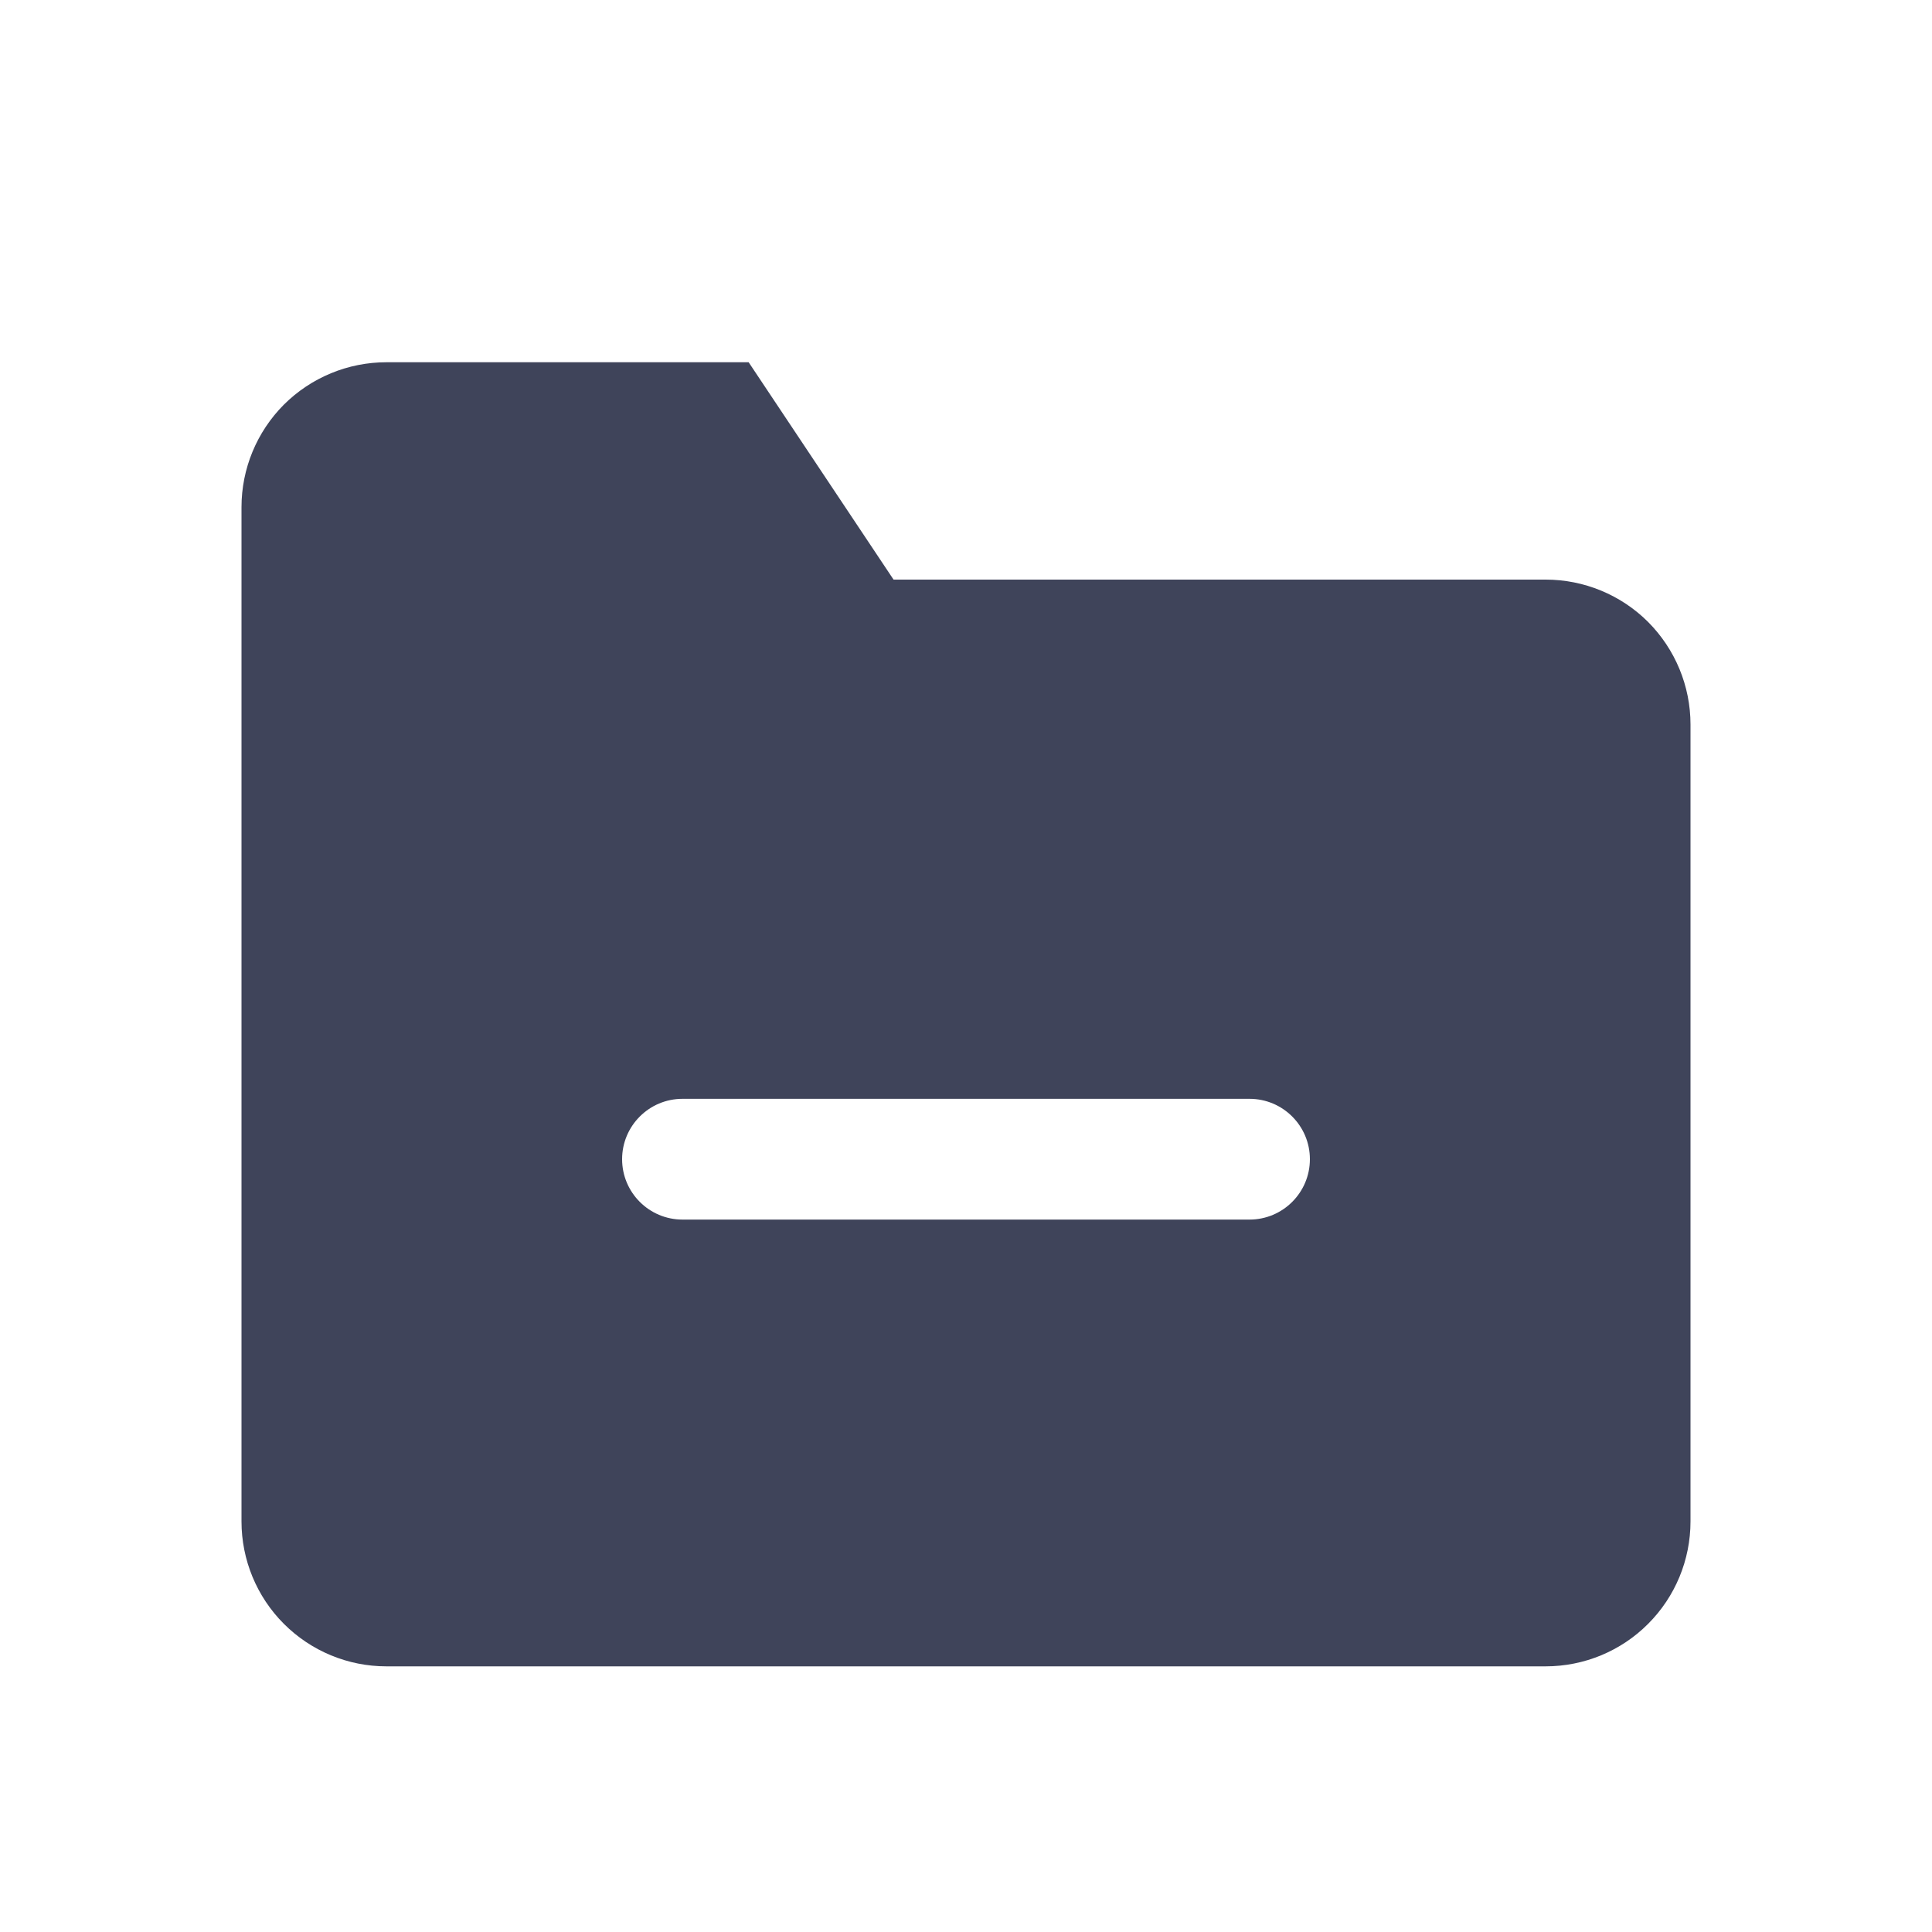
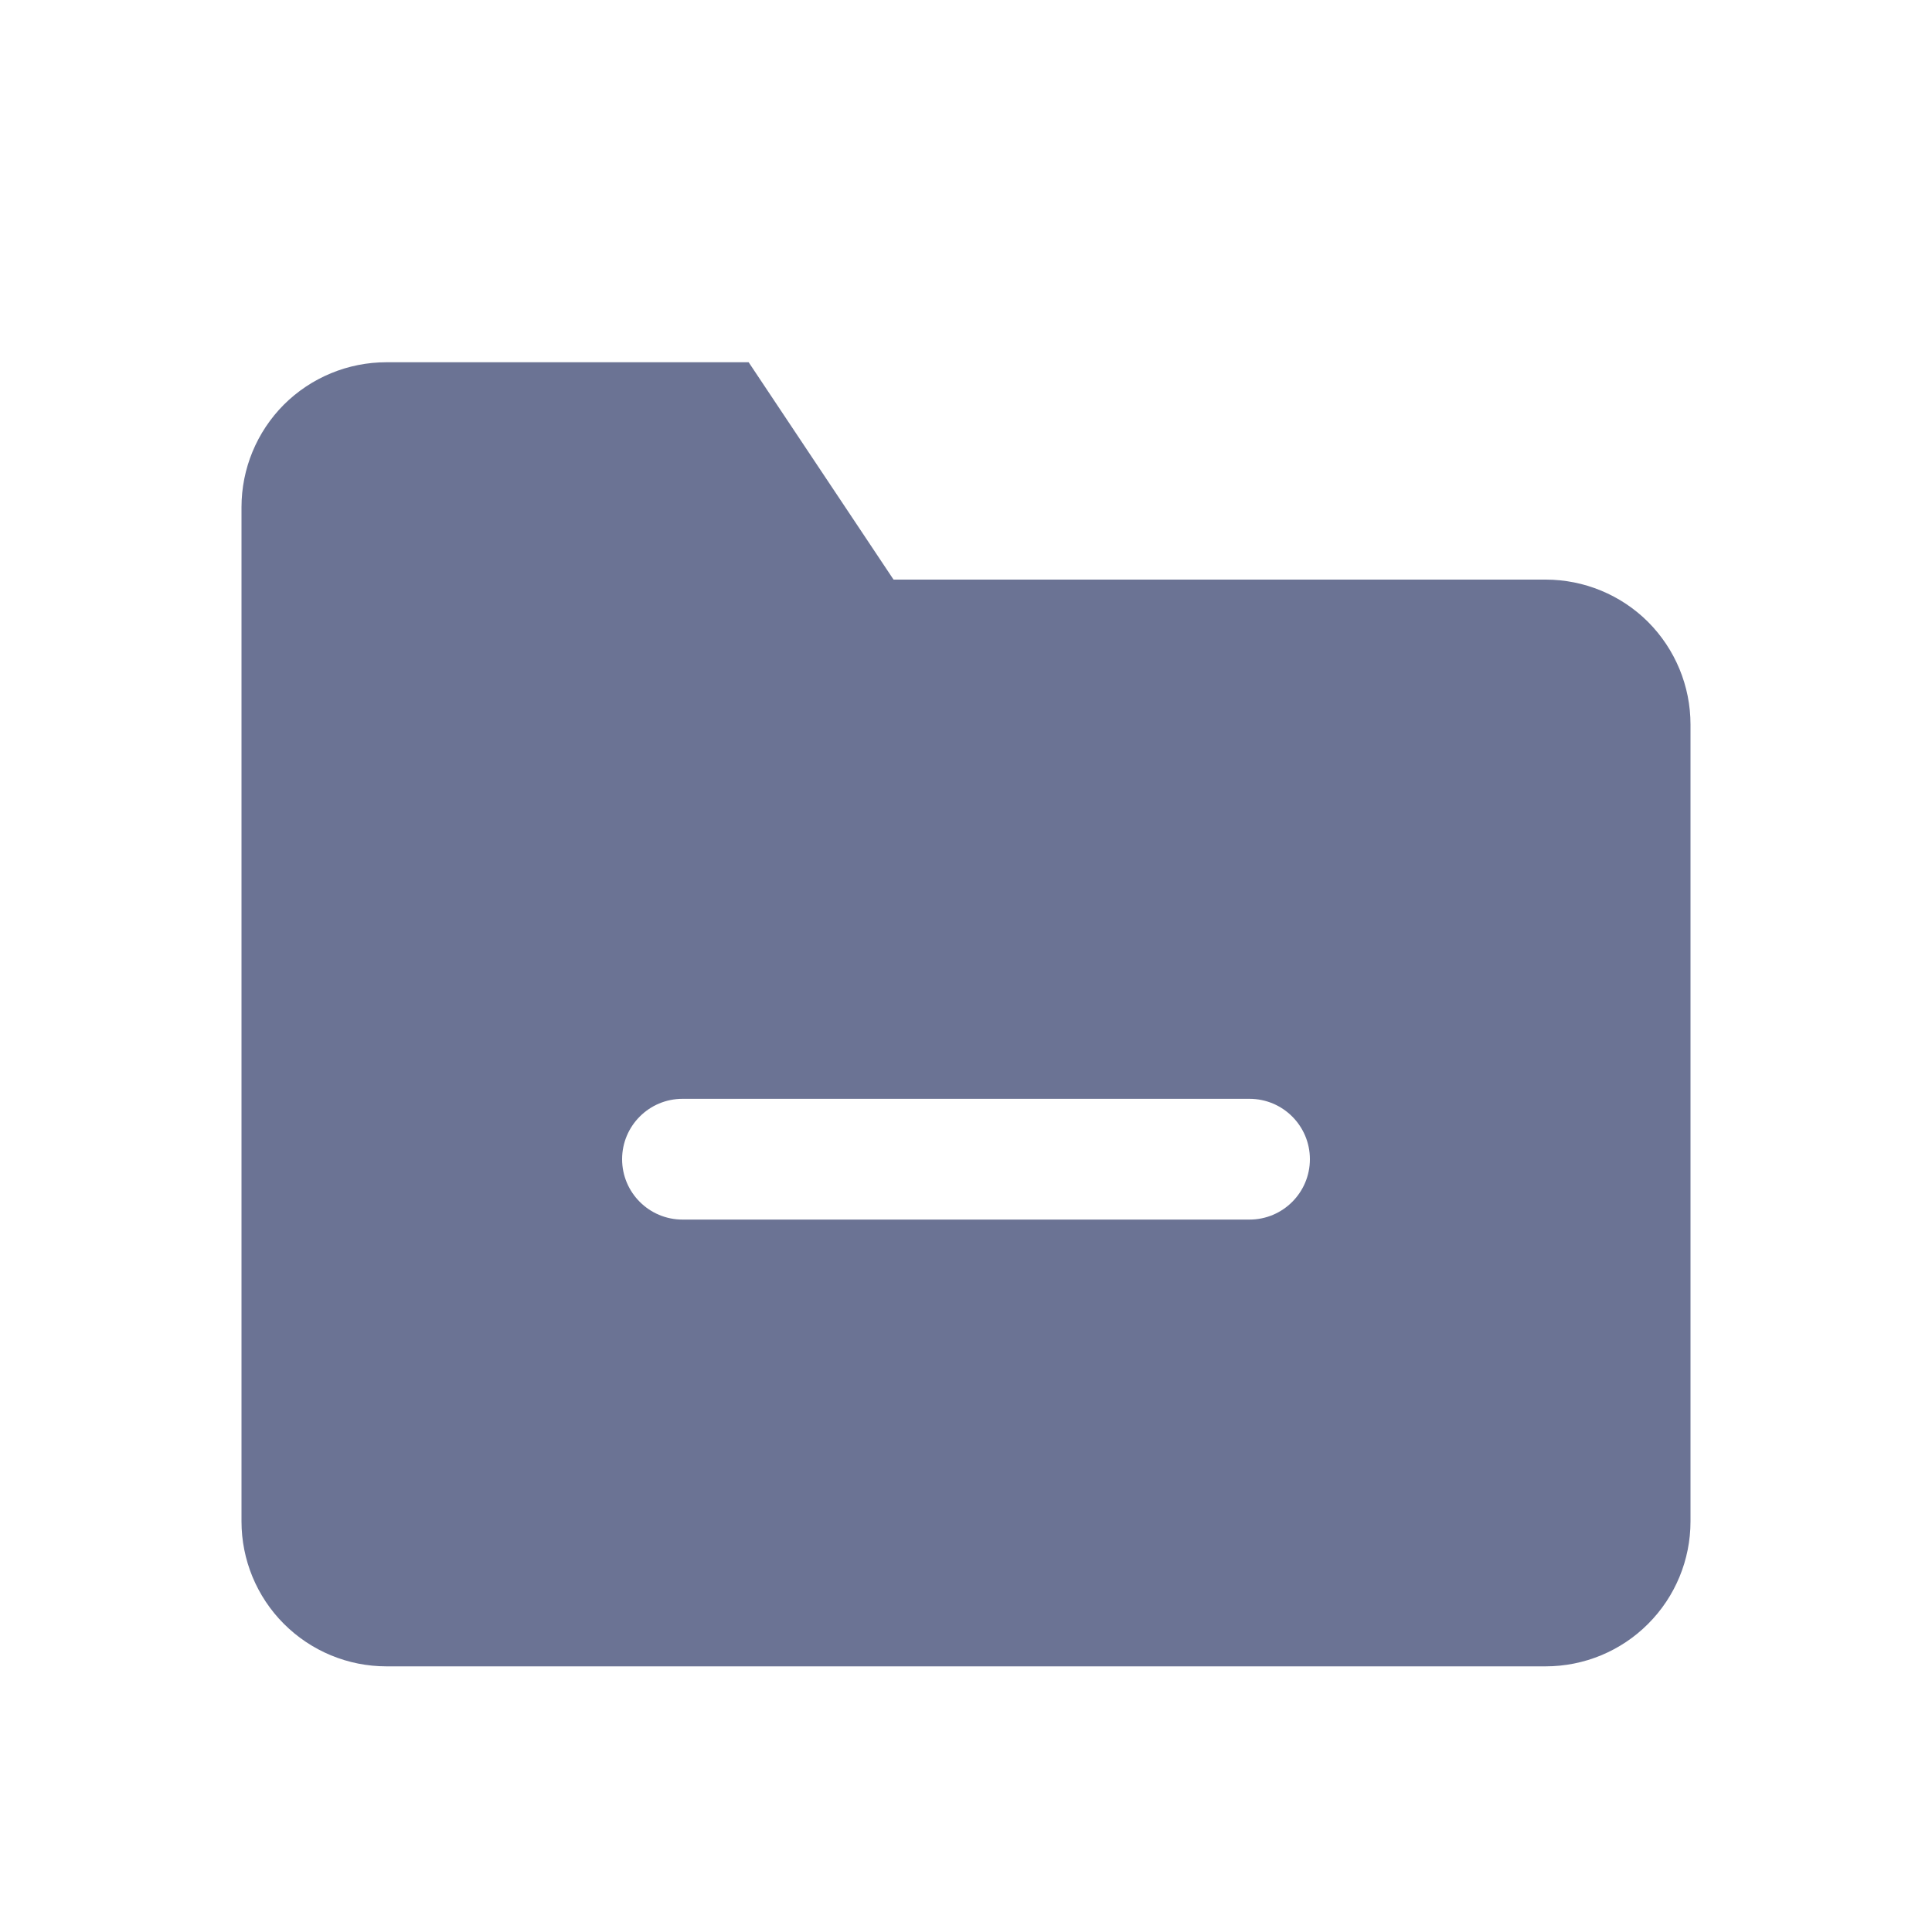
<svg xmlns="http://www.w3.org/2000/svg" width="16" height="16" viewBox="0 0 16 16" fill="none">
-   <path fill-rule="evenodd" clip-rule="evenodd" d="M13.649 13.448C13.874 13.223 14 12.918 14 12.6V6C14 5.682 13.874 5.377 13.649 5.151C13.424 4.926 13.118 4.8 12.8 4.8H7.4L6.2 3H3.2C2.882 3 2.577 3.126 2.351 3.351C2.126 3.577 2 3.882 2 4.2V12.6C2 12.918 2.126 13.223 2.351 13.448C2.577 13.674 2.882 13.8 3.2 13.8H12.8C13.118 13.8 13.424 13.674 13.649 13.448ZM5.652 9.1C5.376 9.1 5.152 9.324 5.152 9.6C5.152 9.876 5.376 10.1 5.652 10.1H10.348C10.624 10.1 10.848 9.876 10.848 9.6C10.848 9.324 10.624 9.1 10.348 9.1H5.652Z" fill="#3F445A" />
+   <path fill-rule="evenodd" clip-rule="evenodd" d="M13.649 13.448C13.874 13.223 14 12.918 14 12.6V6C14 5.682 13.874 5.377 13.649 5.151C13.424 4.926 13.118 4.8 12.8 4.8H7.4L6.2 3H3.2C2.882 3 2.577 3.126 2.351 3.351C2.126 3.577 2 3.882 2 4.2V12.6C2 12.918 2.126 13.223 2.351 13.448C2.577 13.674 2.882 13.8 3.2 13.8H12.8C13.118 13.8 13.424 13.674 13.649 13.448ZM5.652 9.1C5.376 9.1 5.152 9.324 5.152 9.6C5.152 9.876 5.376 10.1 5.652 10.1H10.348C10.624 10.1 10.848 9.876 10.848 9.6C10.848 9.324 10.624 9.1 10.348 9.1H5.652Z" fill="#6B7394" />
</svg>
